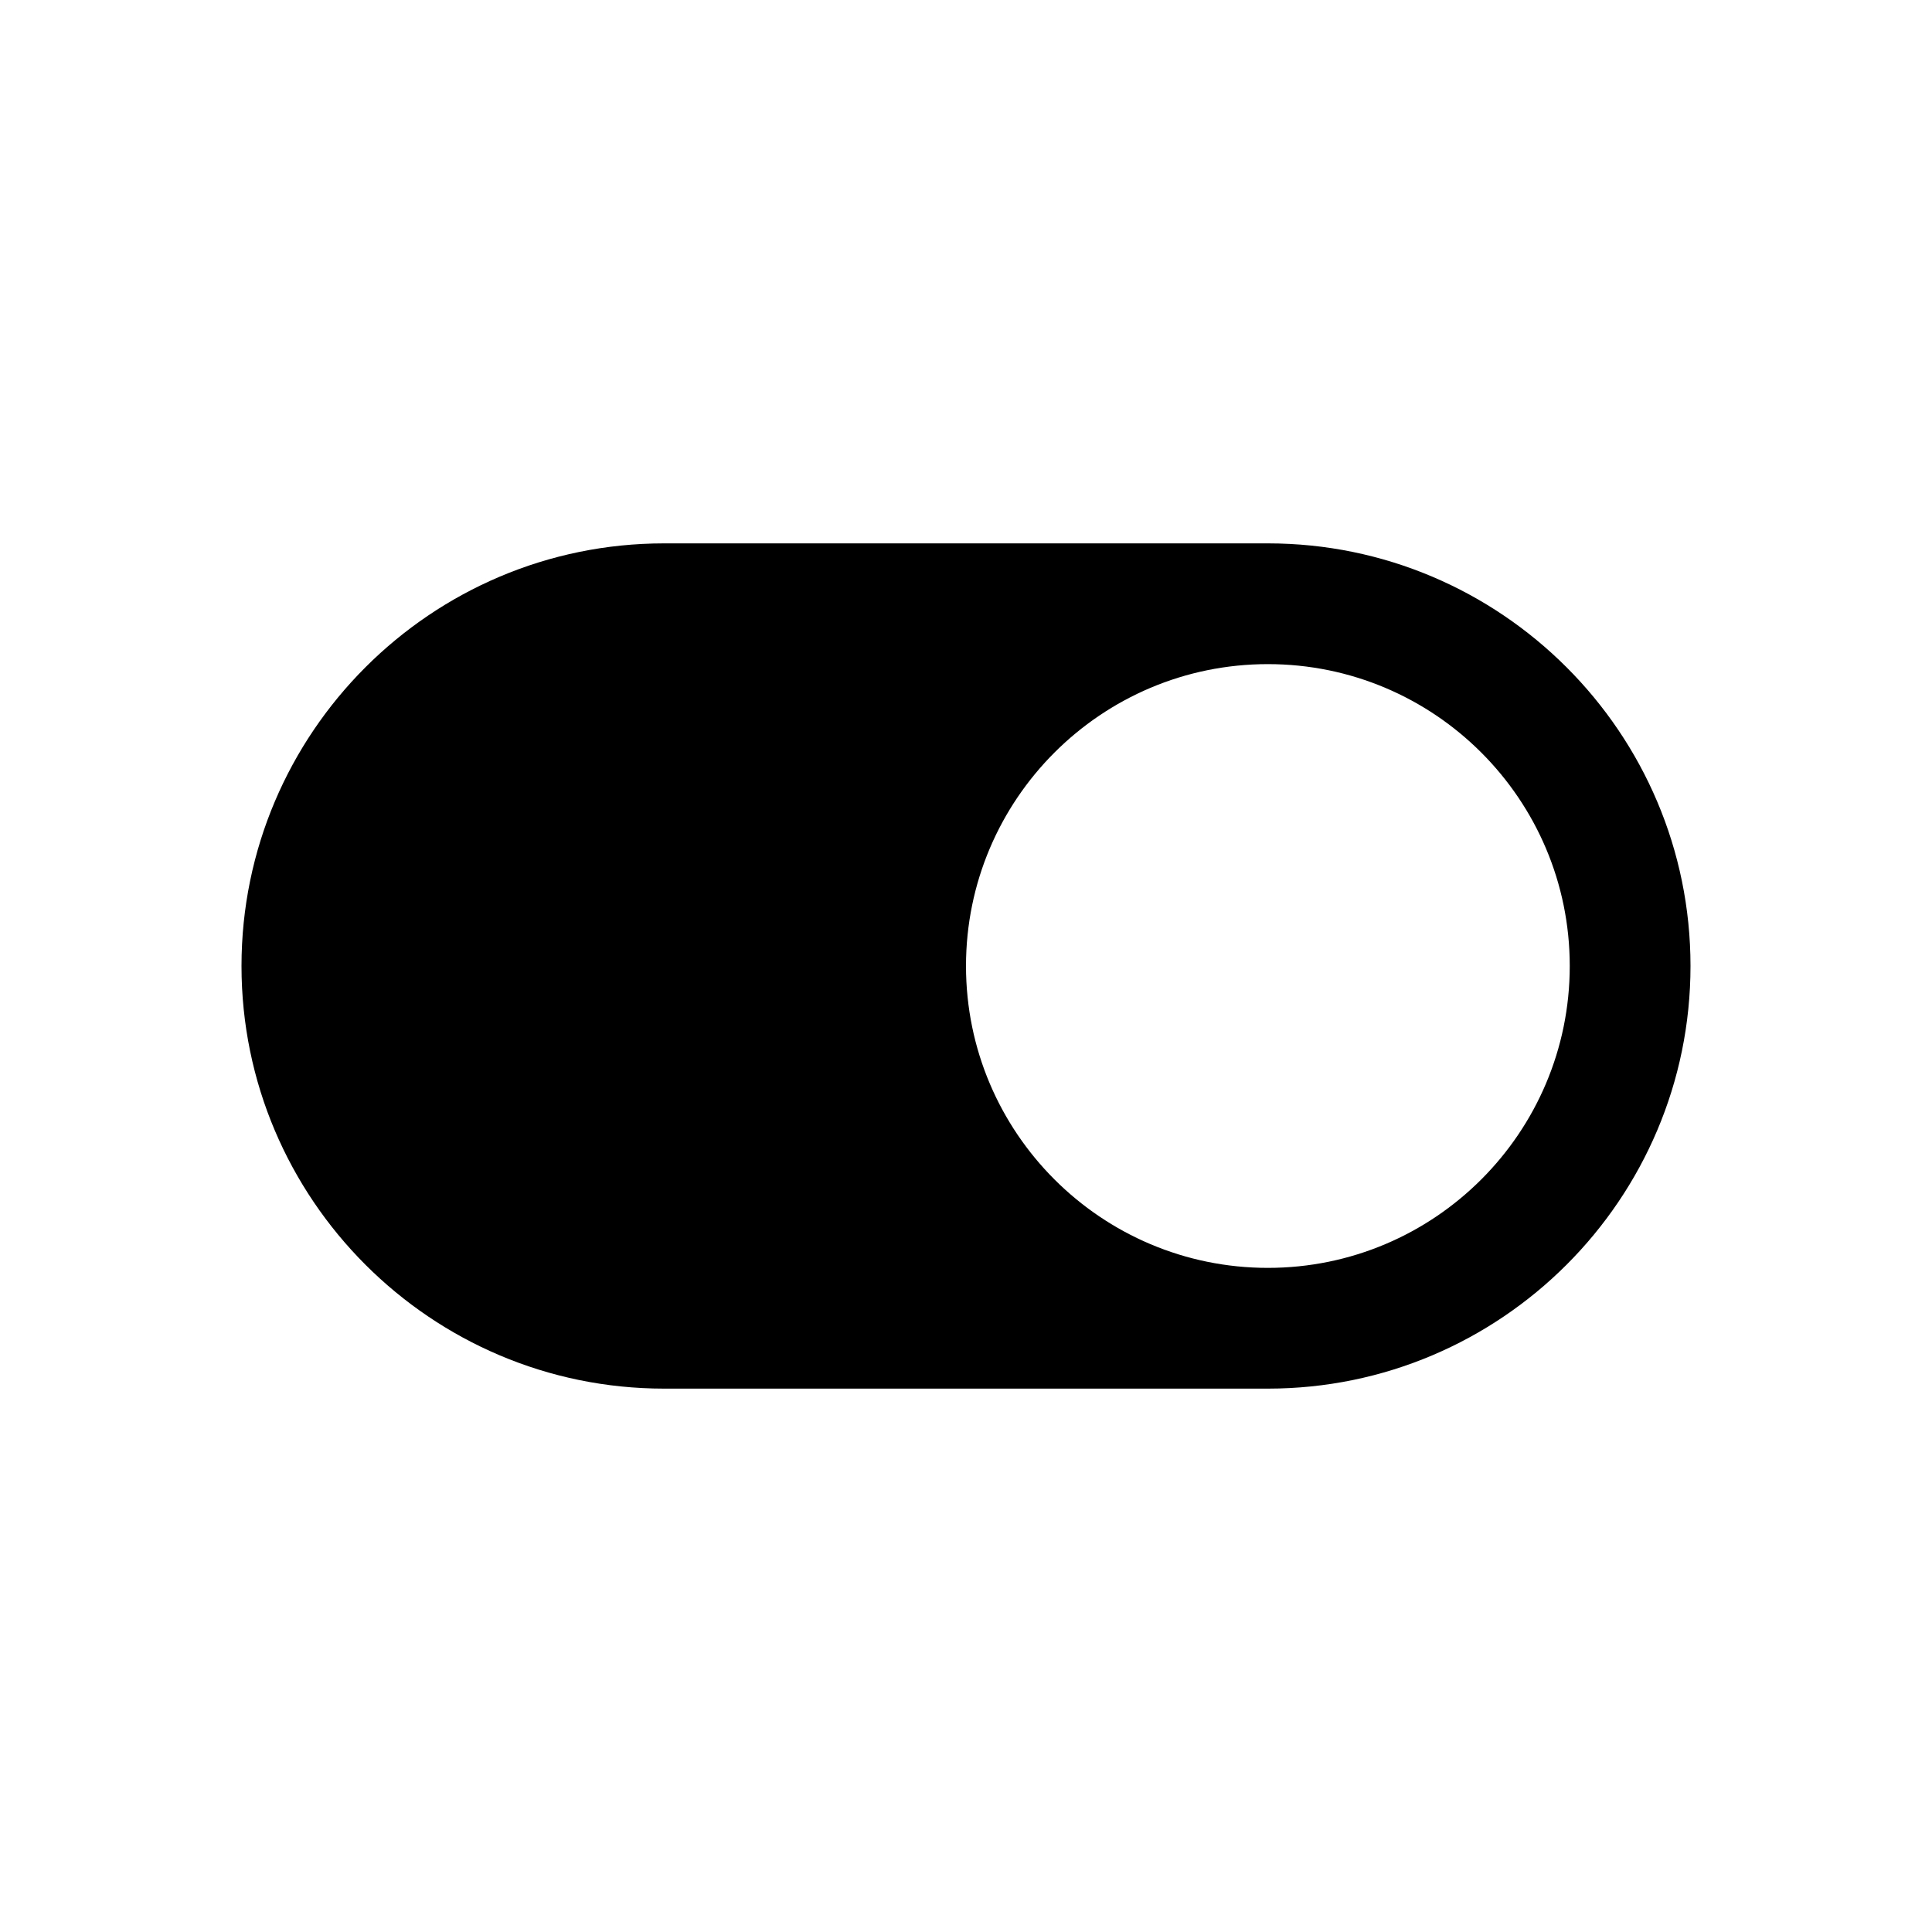
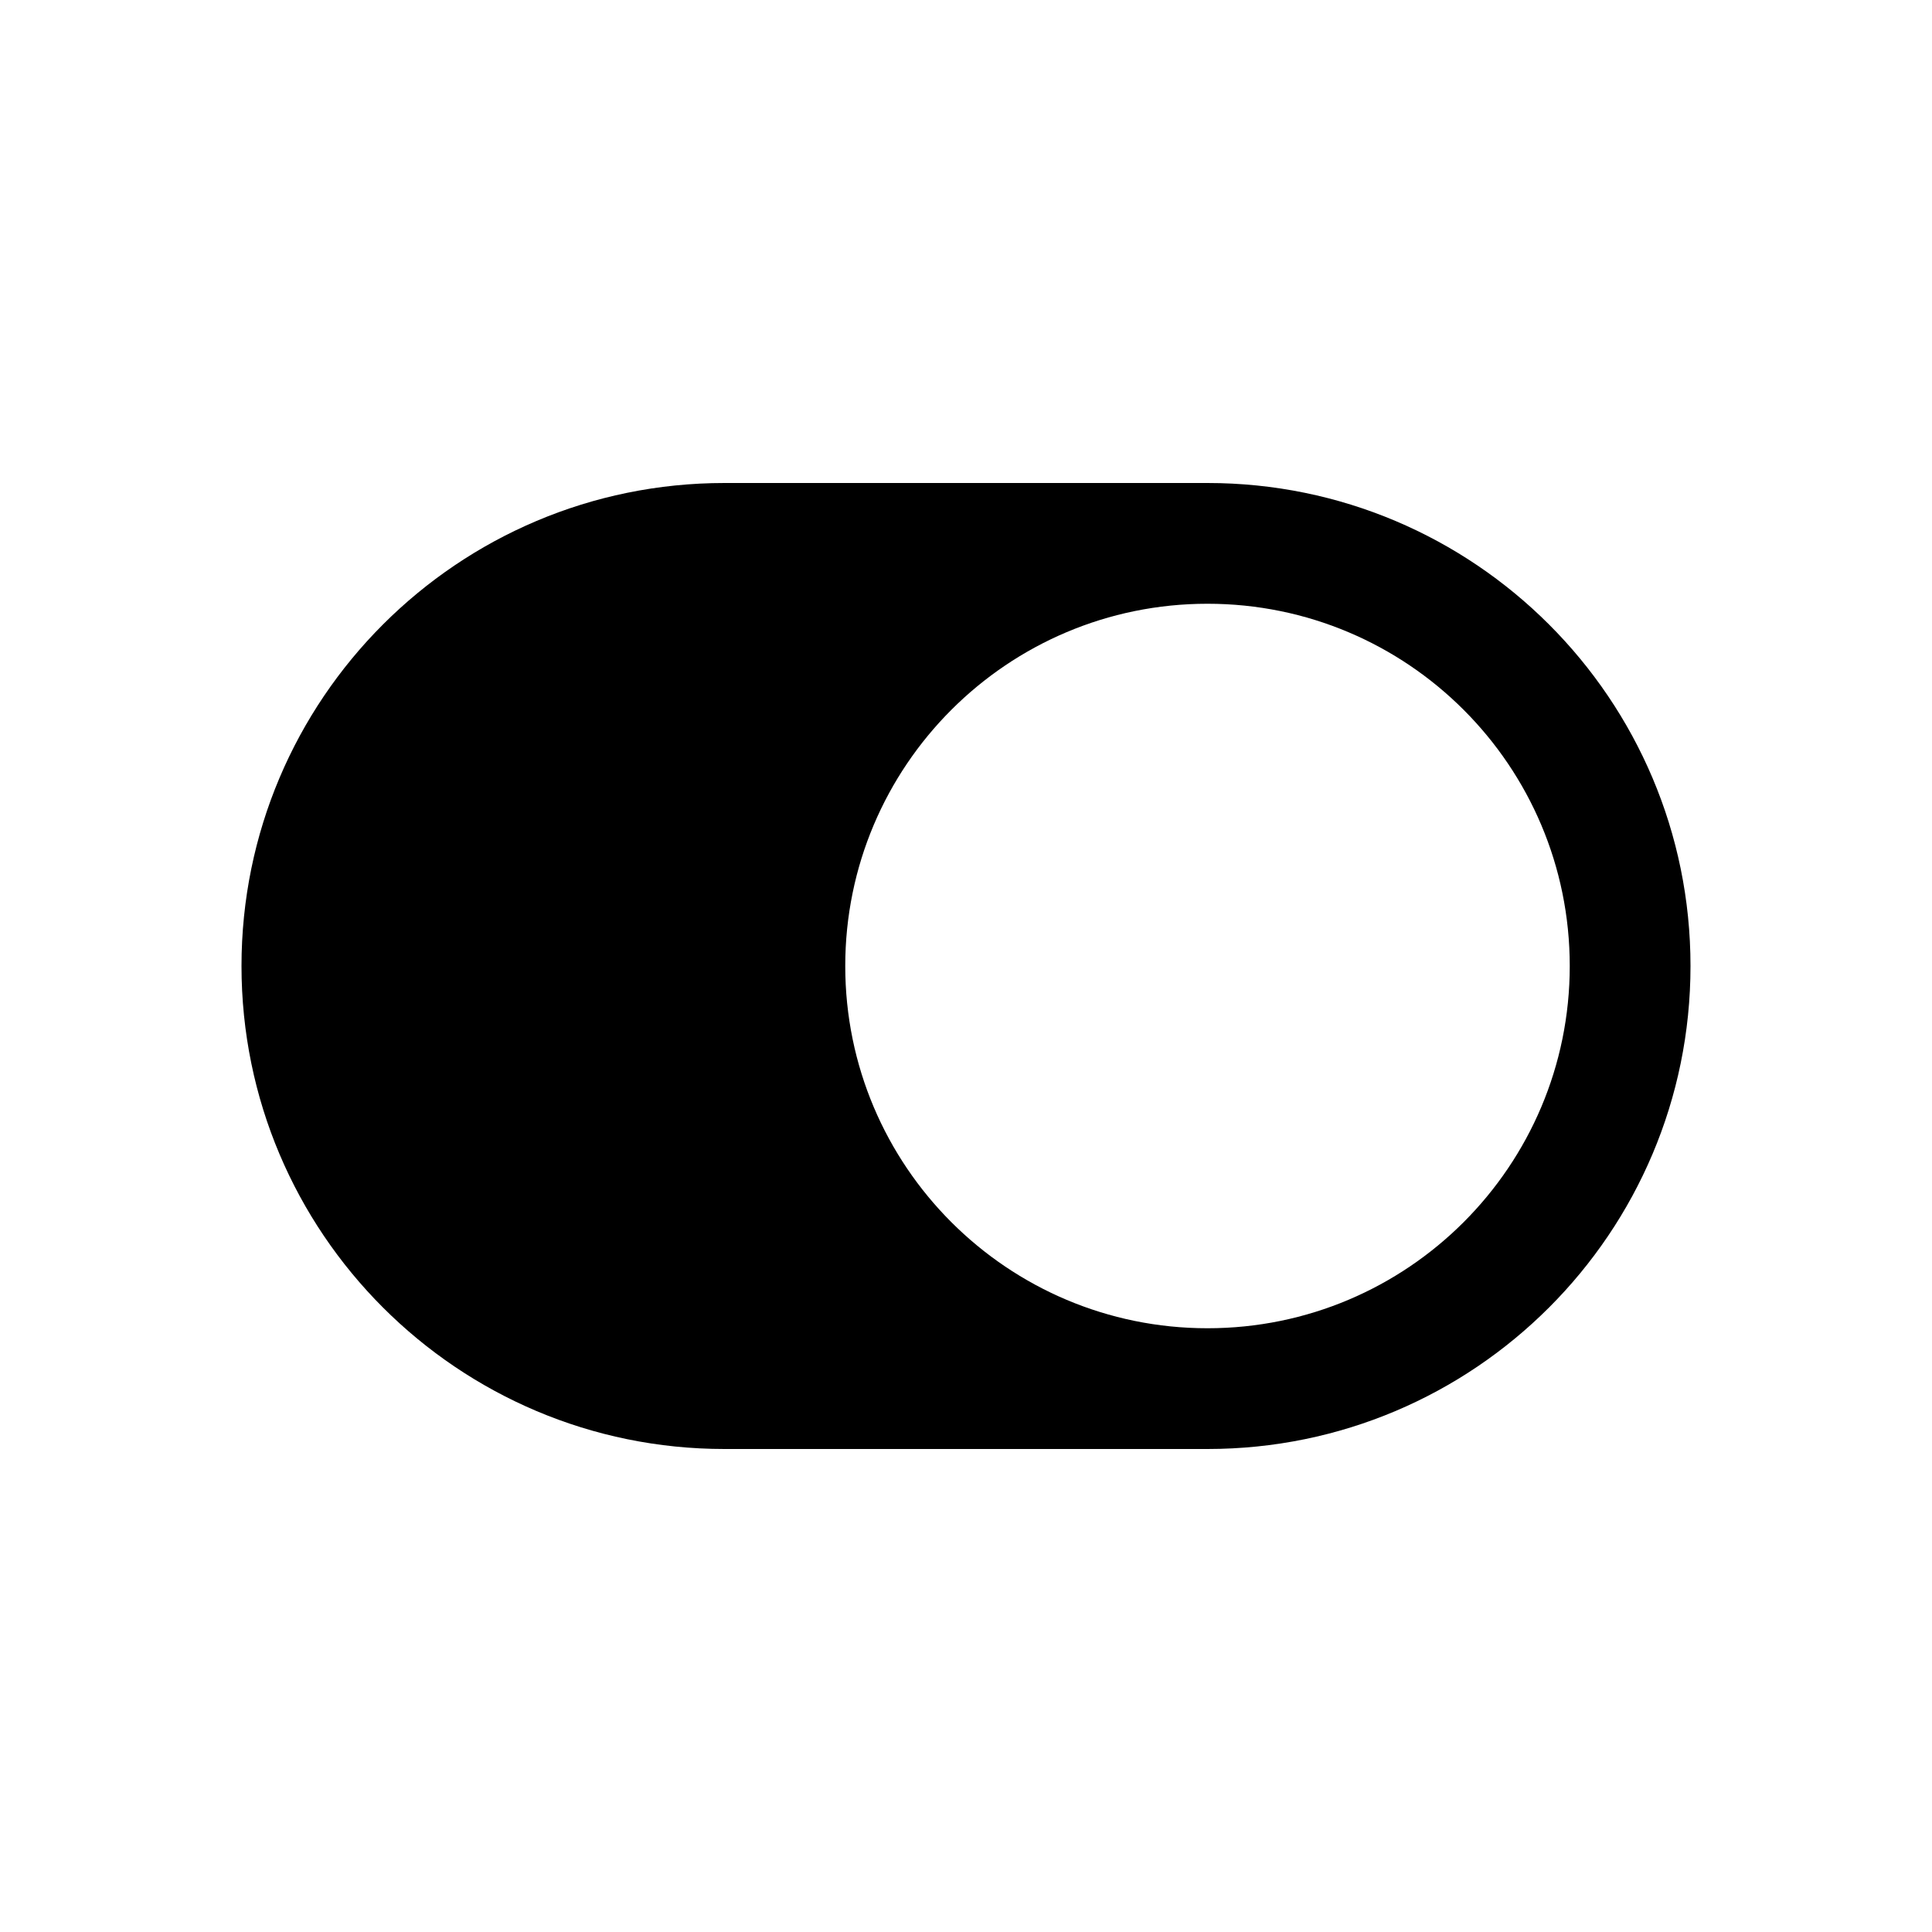
<svg xmlns="http://www.w3.org/2000/svg" width="16" height="16" viewBox="0 0 16 16" fill="none">
-   <path fill-rule="evenodd" clip-rule="evenodd" d="M10.5 4.5C12.43 4.5 14 6.07 14 8C14 9.93 12.43 11.5 10.5 11.5H5.5C3.57 11.5 2 9.93 2 8C2 6.07 3.57 4.5 5.5 4.5H10.5ZM10.5 5.5C9.12 5.5 8 6.62 8 8C8 9.38 9.12 10.5 10.5 10.5C11.88 10.5 13 9.38 13 8C13 6.62 11.88 5.5 10.5 5.5Z" fill="currentColor" />
+   <path fill-rule="evenodd" clip-rule="evenodd" d="M10 4C12.209 4 14 5.791 14 8C14 10.209 12.209 12 10 12H6C3.791 12 2 10.209 2 8C2 5.791 3.791 4 6 4H10ZM10 5C8.343 5 7 6.343 7 8C7 9.657 8.343 11 10 11C11.657 11 13 9.657 13 8C13 6.343 11.657 5 10 5Z" fill="black" />
</svg>
